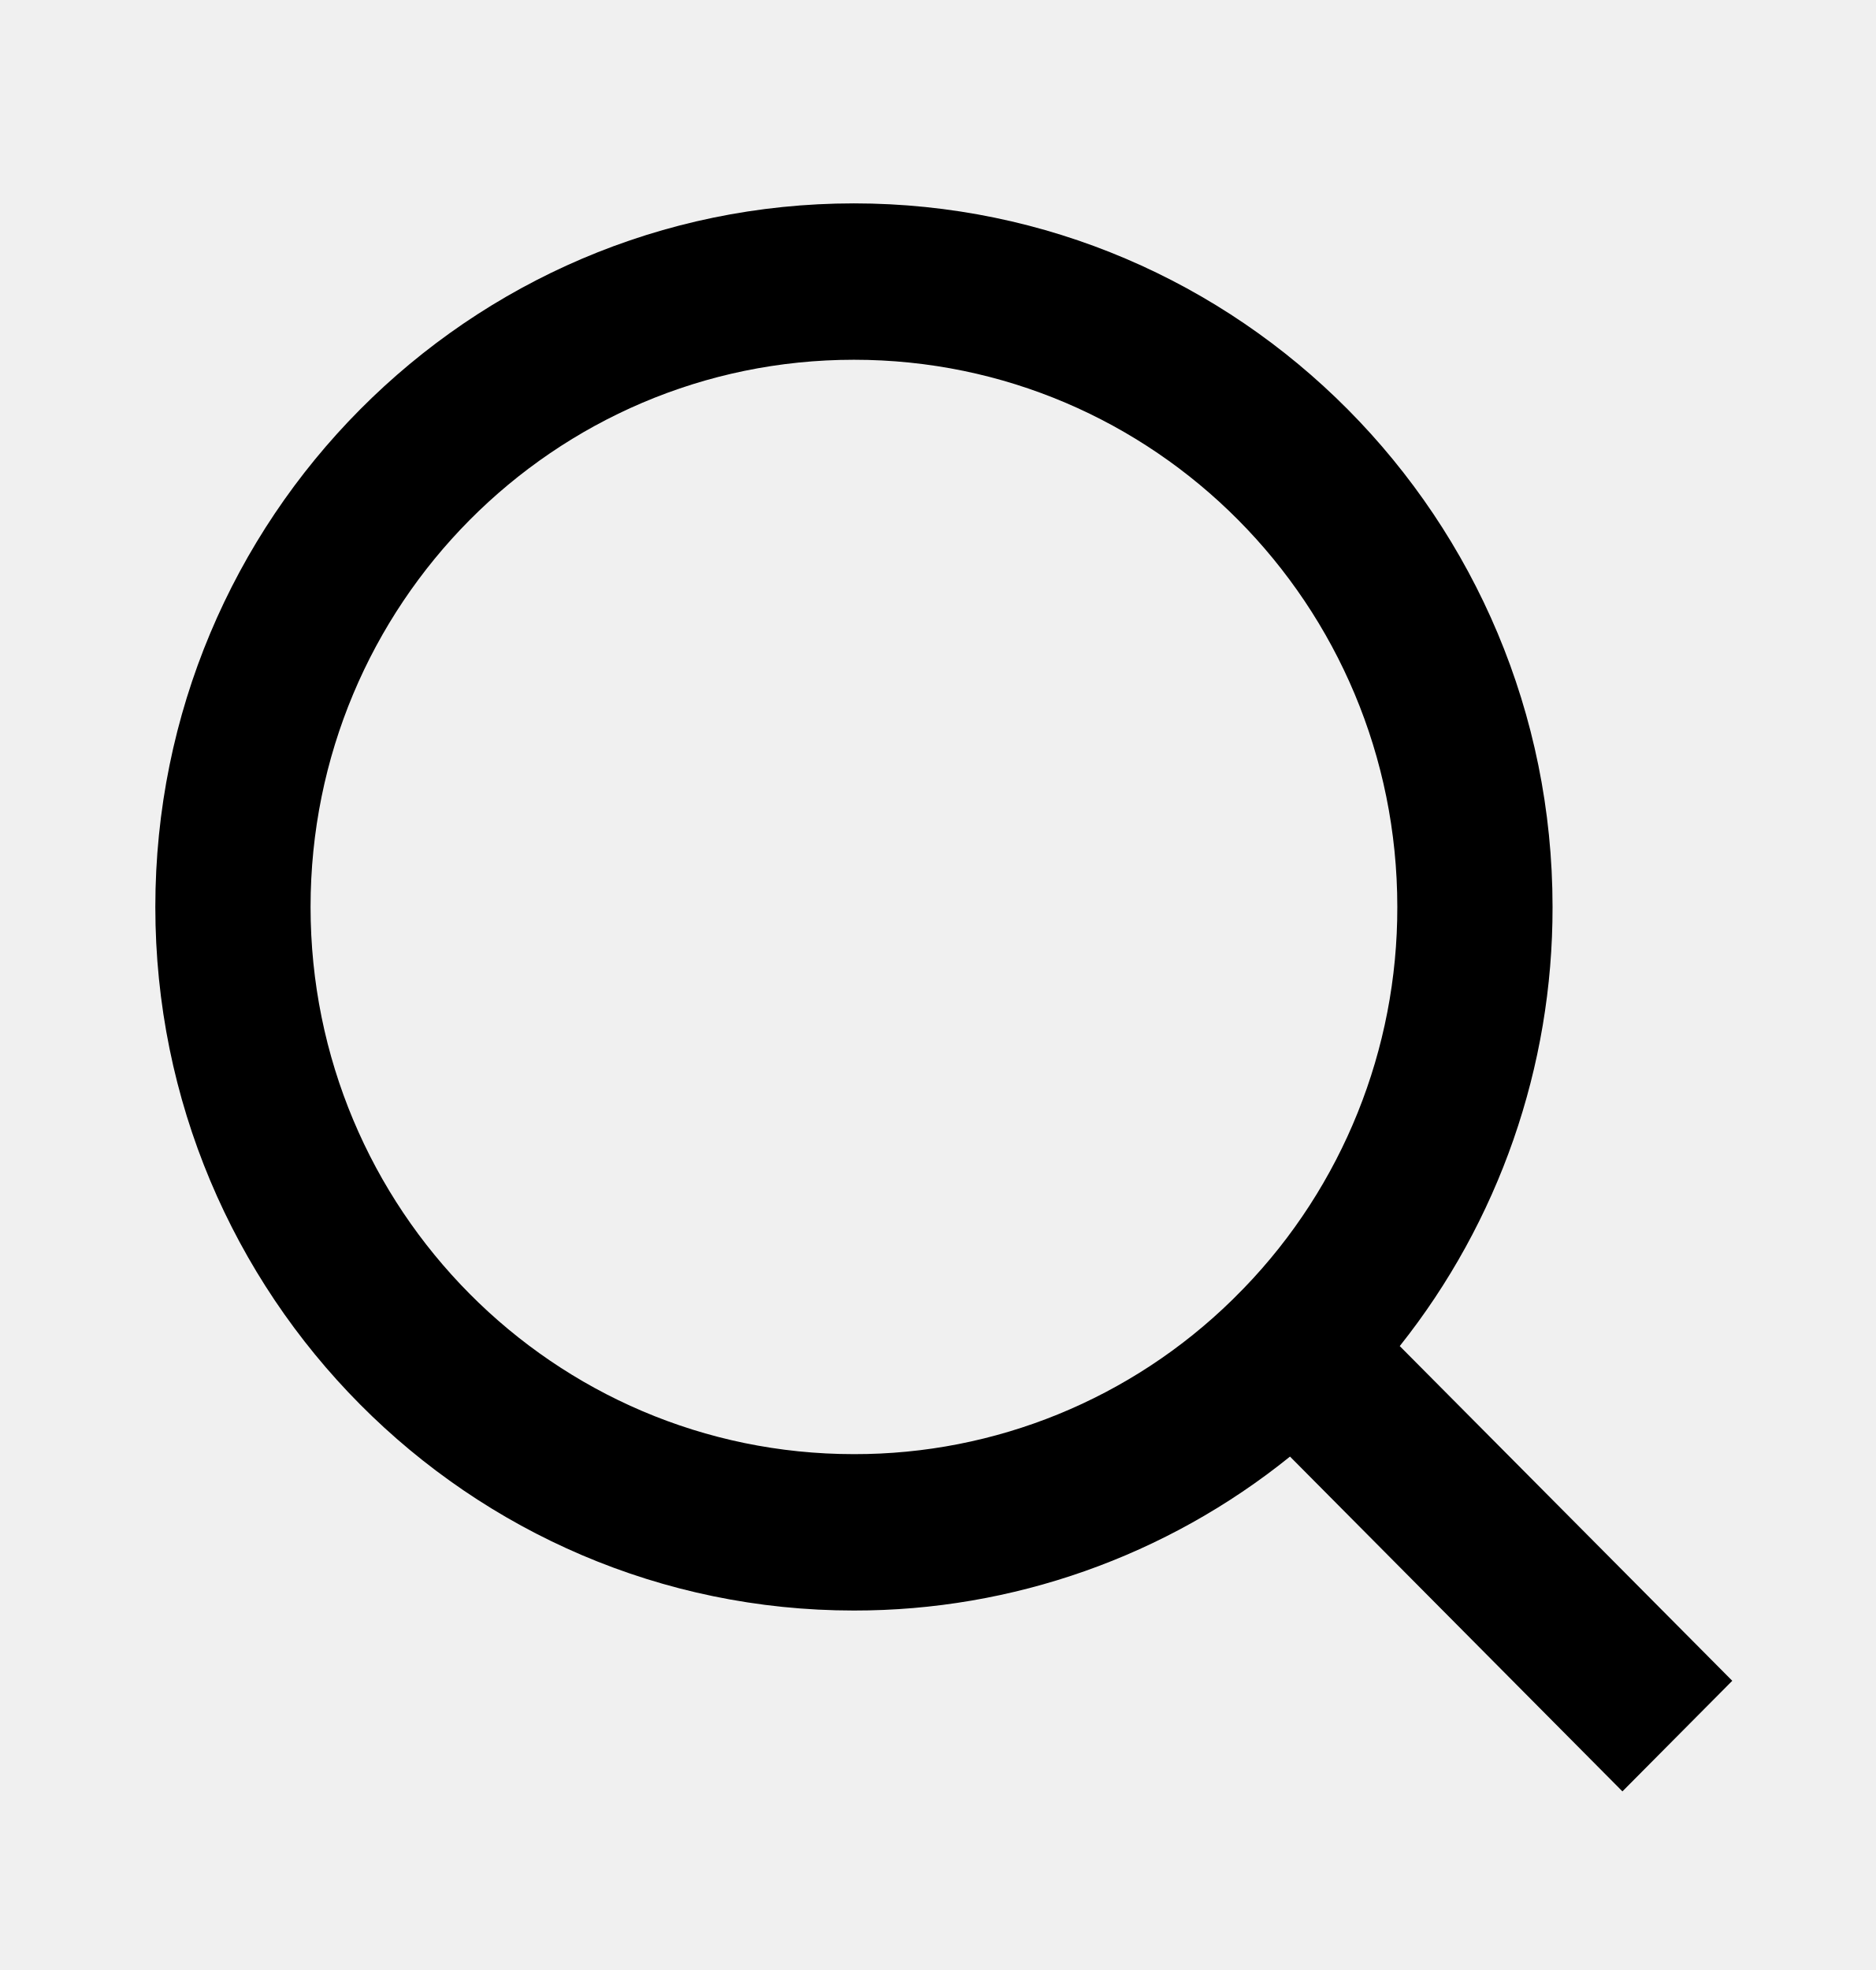
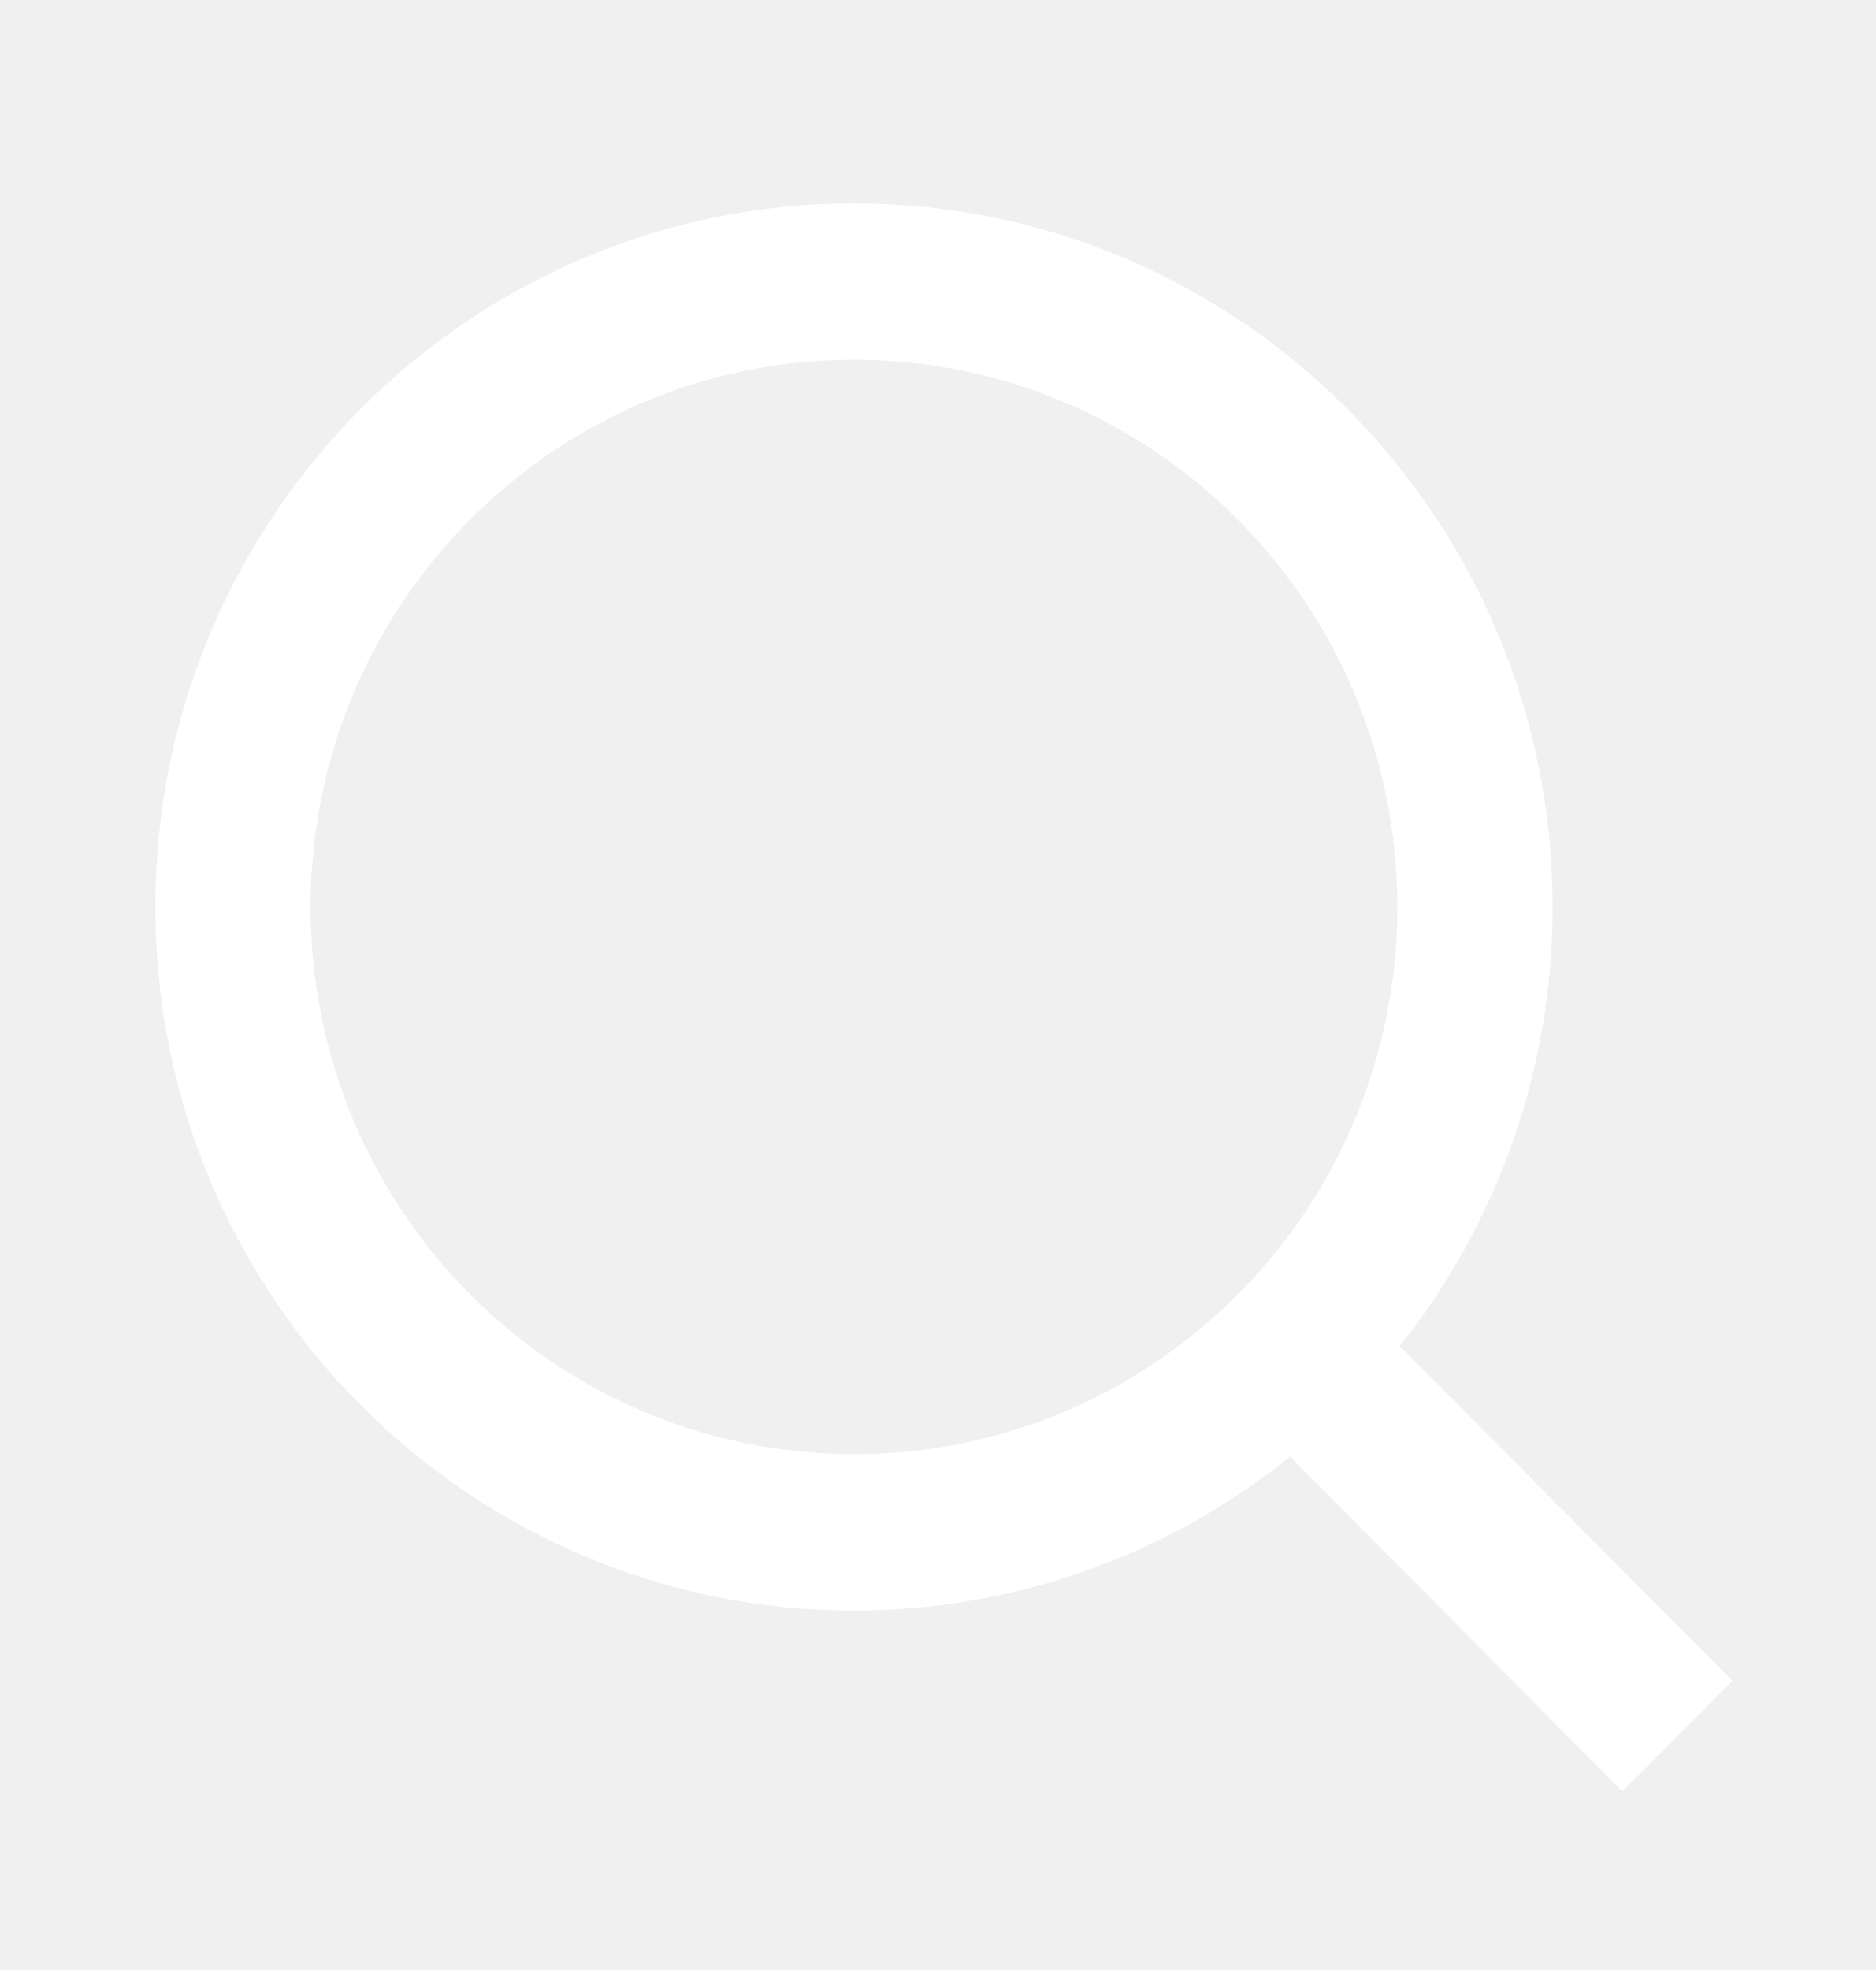
<svg xmlns="http://www.w3.org/2000/svg" width="20" height="21" viewBox="0 0 20 21" fill="none">
-   <path d="M14.923 14.349L18.468 17.917L17.297 19.096L13.753 15.527C12.434 16.591 10.794 17.17 9.104 17.168C4.993 17.168 1.656 13.808 1.656 9.668C1.656 5.528 4.993 2.168 9.104 2.168C13.216 2.168 16.552 5.528 16.552 9.668C16.555 11.37 15.98 13.021 14.923 14.349ZM13.263 13.73C14.313 12.643 14.9 11.185 14.897 9.668C14.897 6.445 12.305 3.835 9.104 3.835C5.904 3.835 3.311 6.445 3.311 9.668C3.311 12.89 5.904 15.501 9.104 15.501C10.611 15.504 12.059 14.913 13.139 13.855L13.263 13.73Z" fill="black" />
+   <path d="M14.923 14.349L18.468 17.917L17.297 19.096L13.753 15.527C12.434 16.591 10.794 17.17 9.104 17.168C4.993 17.168 1.656 13.808 1.656 9.668C1.656 5.528 4.993 2.168 9.104 2.168C13.216 2.168 16.552 5.528 16.552 9.668C16.555 11.37 15.98 13.021 14.923 14.349ZM13.263 13.73C14.313 12.643 14.9 11.185 14.897 9.668C14.897 6.445 12.305 3.835 9.104 3.835C5.904 3.835 3.311 6.445 3.311 9.668C3.311 12.89 5.904 15.501 9.104 15.501C10.611 15.504 12.059 14.913 13.139 13.855L13.263 13.73Z" fill="white" />
</svg>
